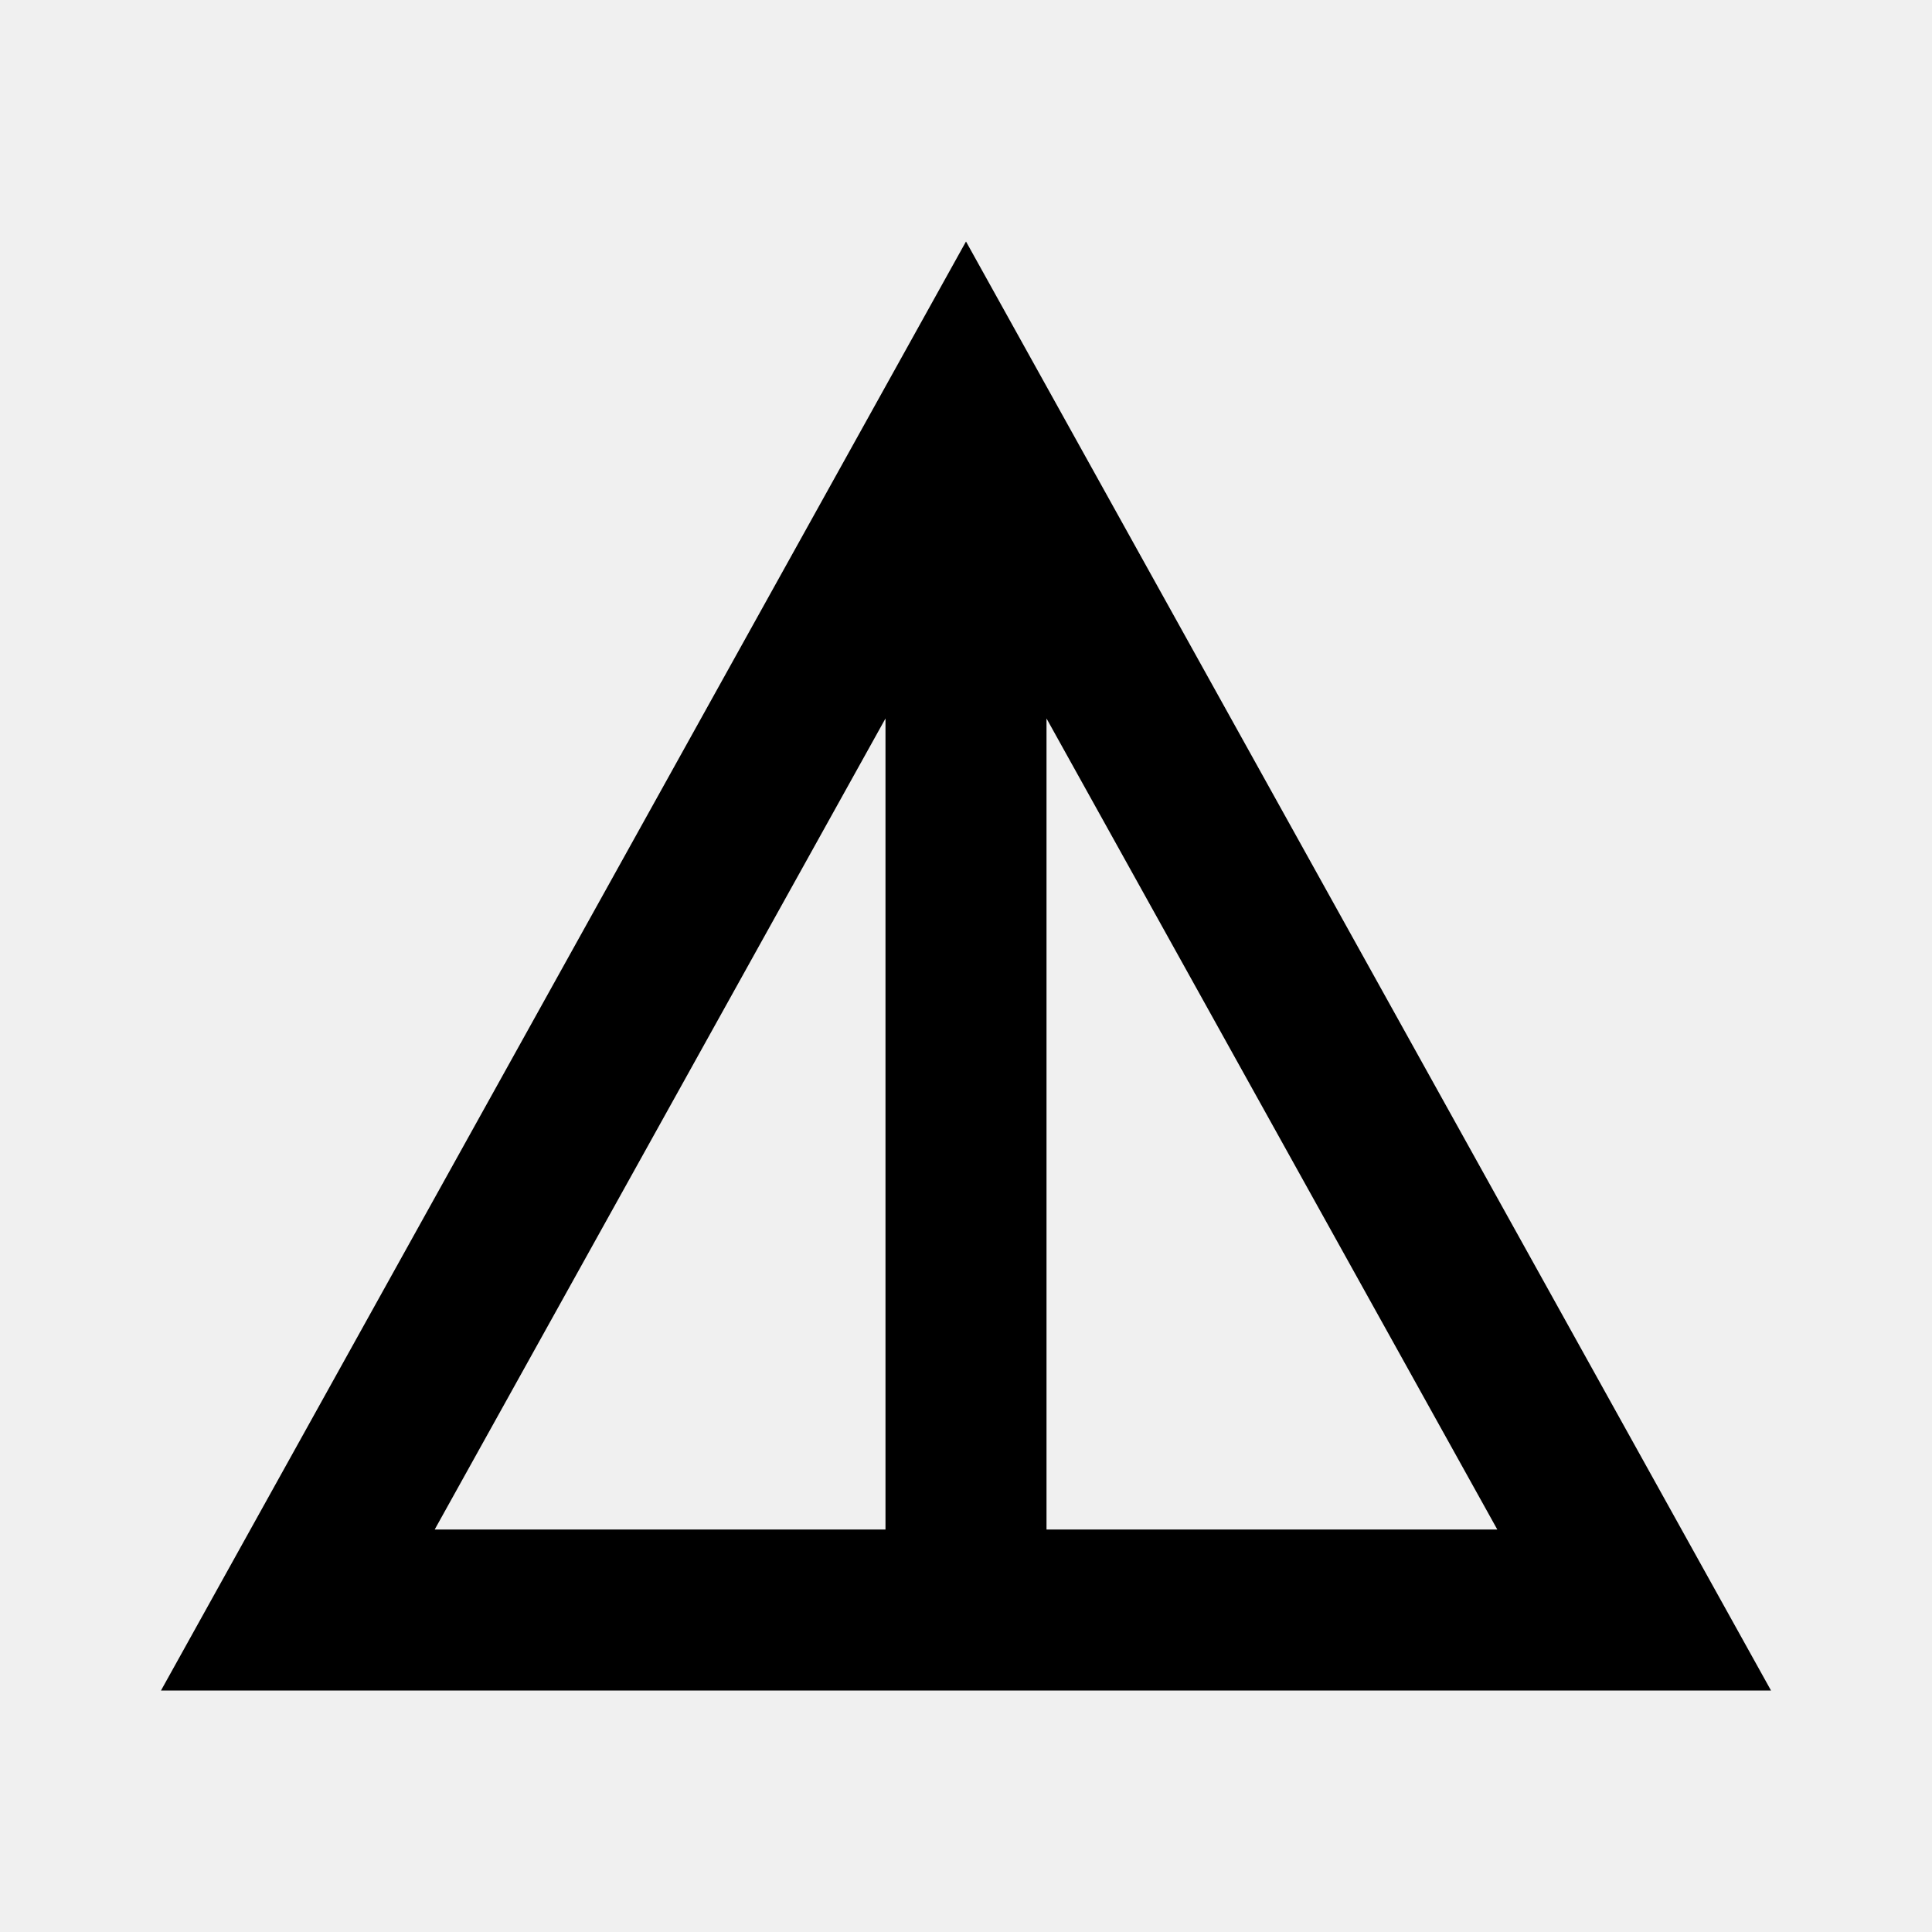
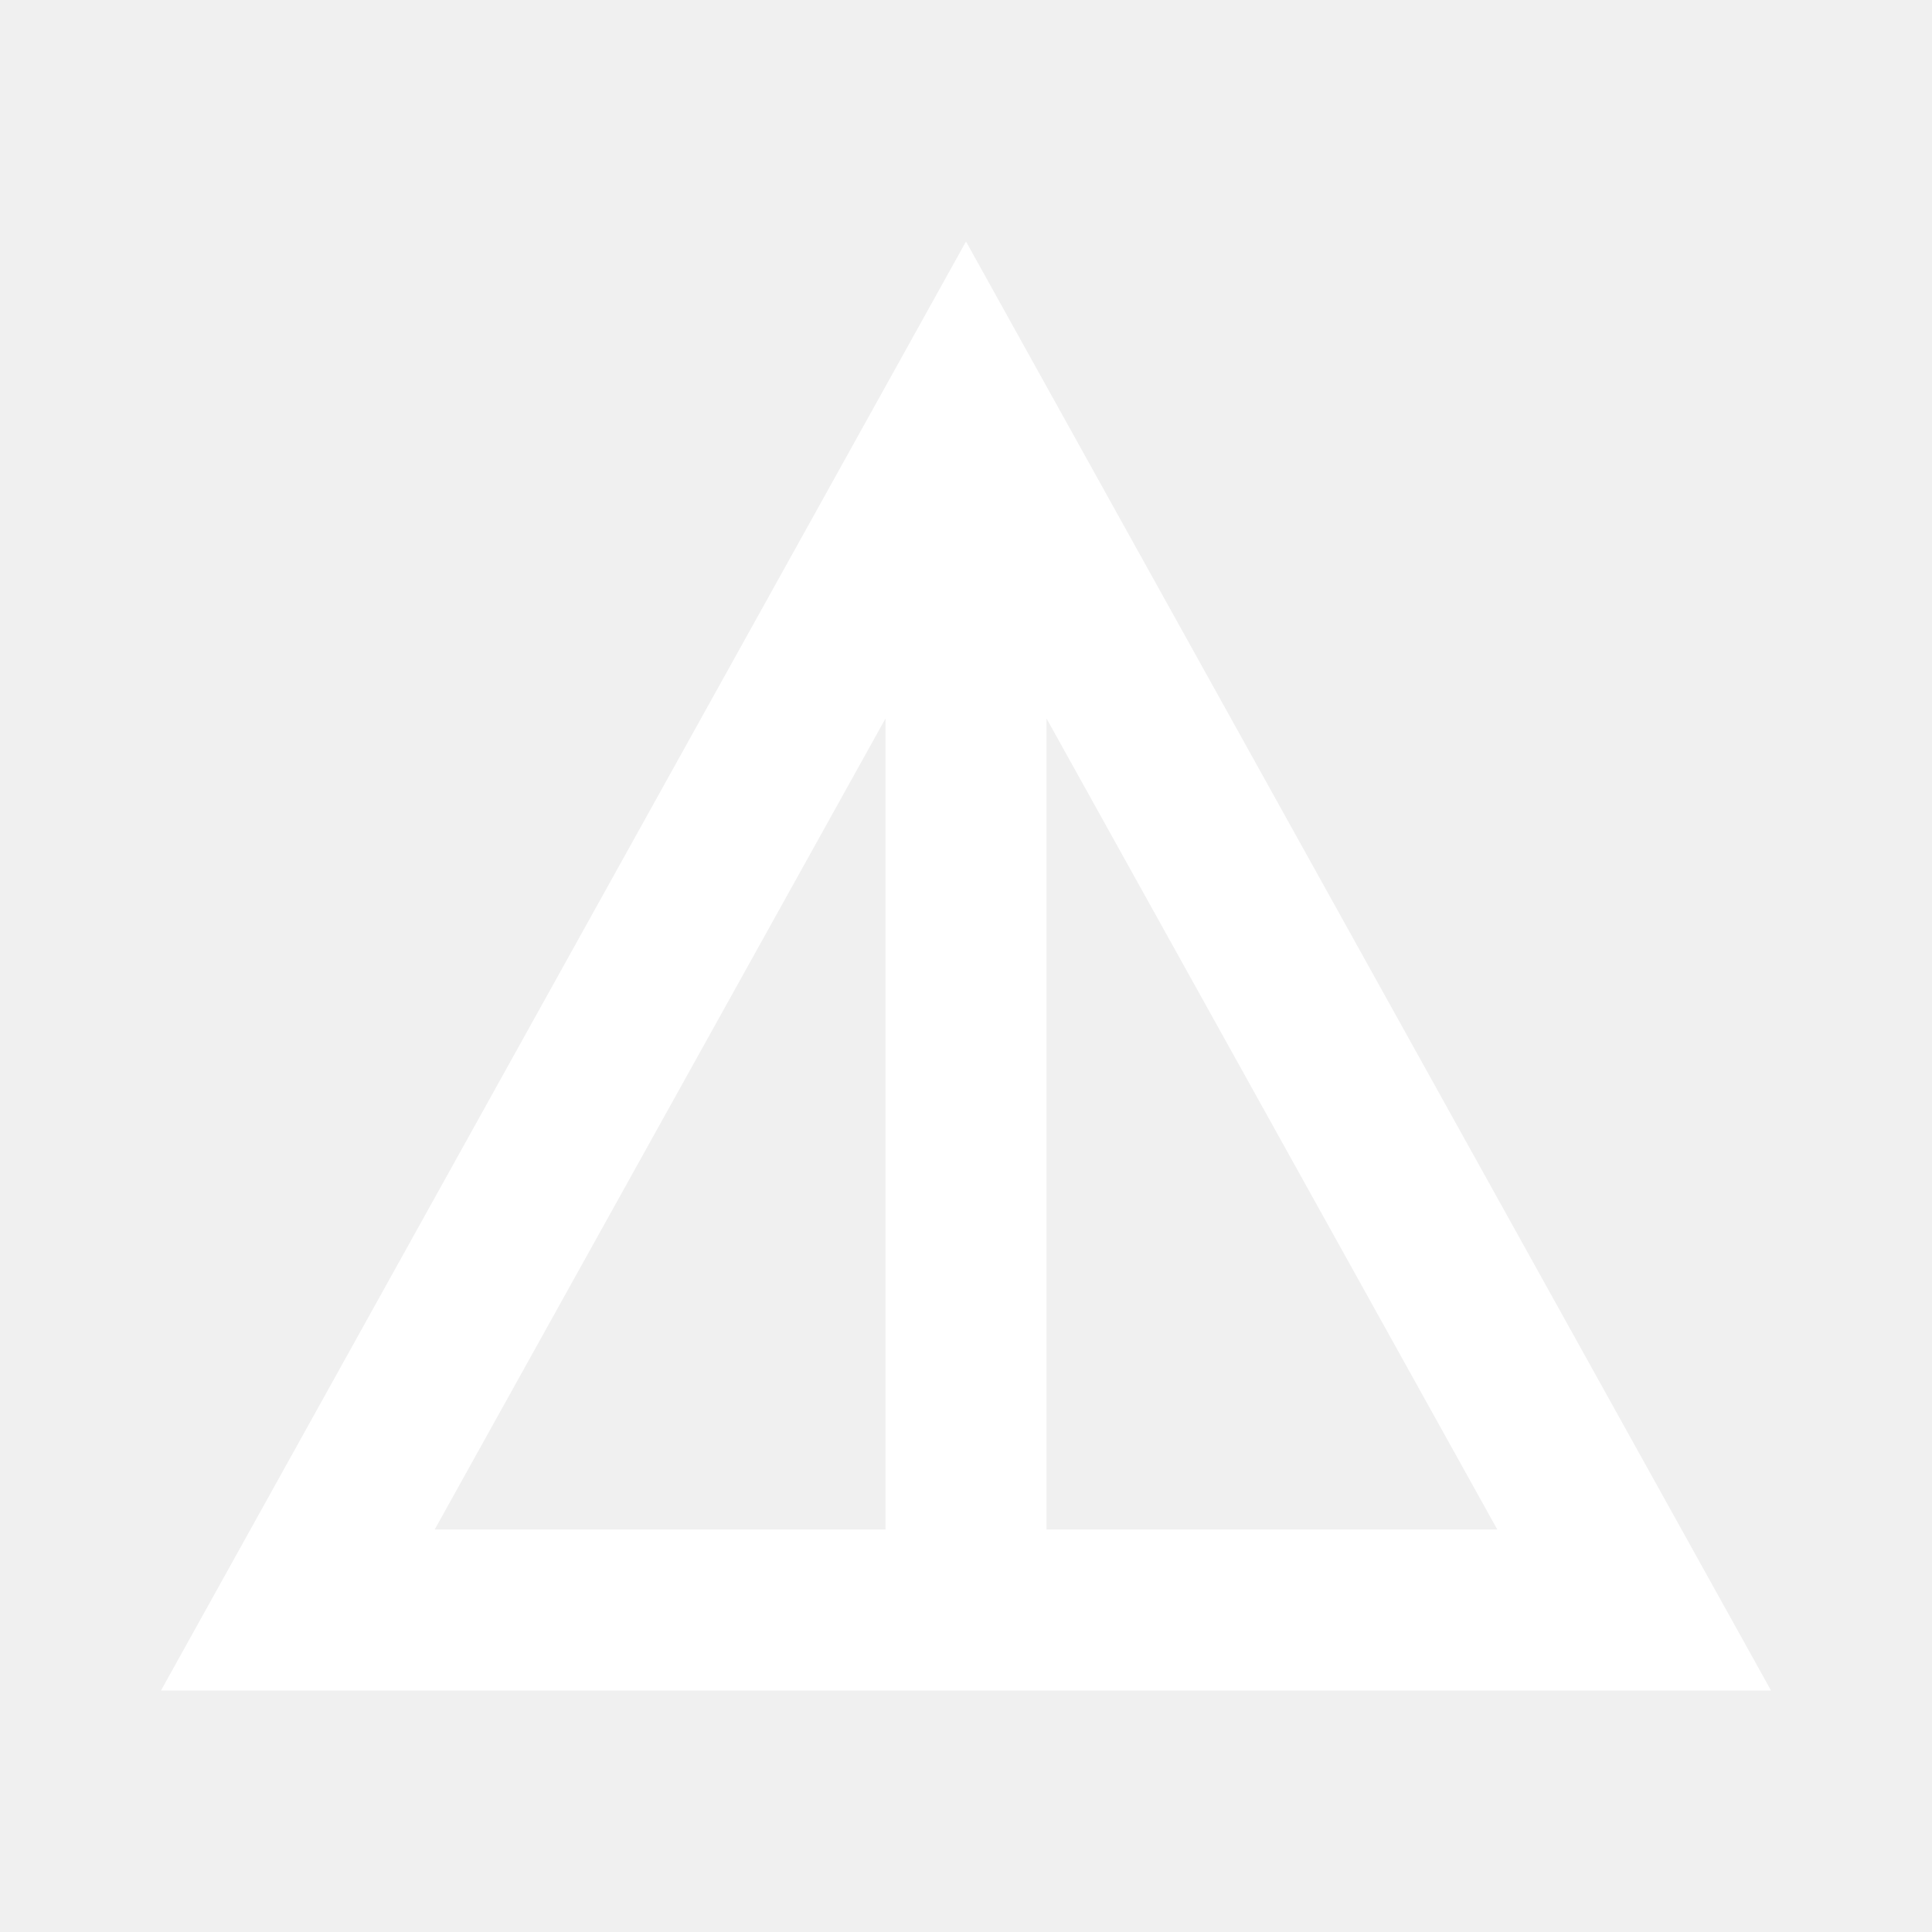
<svg xmlns="http://www.w3.org/2000/svg" width="64" height="64" viewBox="0 0 64 64" fill="none">
-   <path d="M5.333 56L32 8L58.667 56H5.333ZM14.4 50.667H29.333V23.8L14.4 50.667ZM34.667 50.667H49.6L34.667 23.8V50.667Z" fill="black" />
+   <path d="M5.333 56L32 8L58.667 56H5.333ZM14.4 50.667H29.334V23.8L14.4 50.667ZM34.667 50.667H49.6L34.667 23.8V50.667Z" fill="white" />
</svg>
